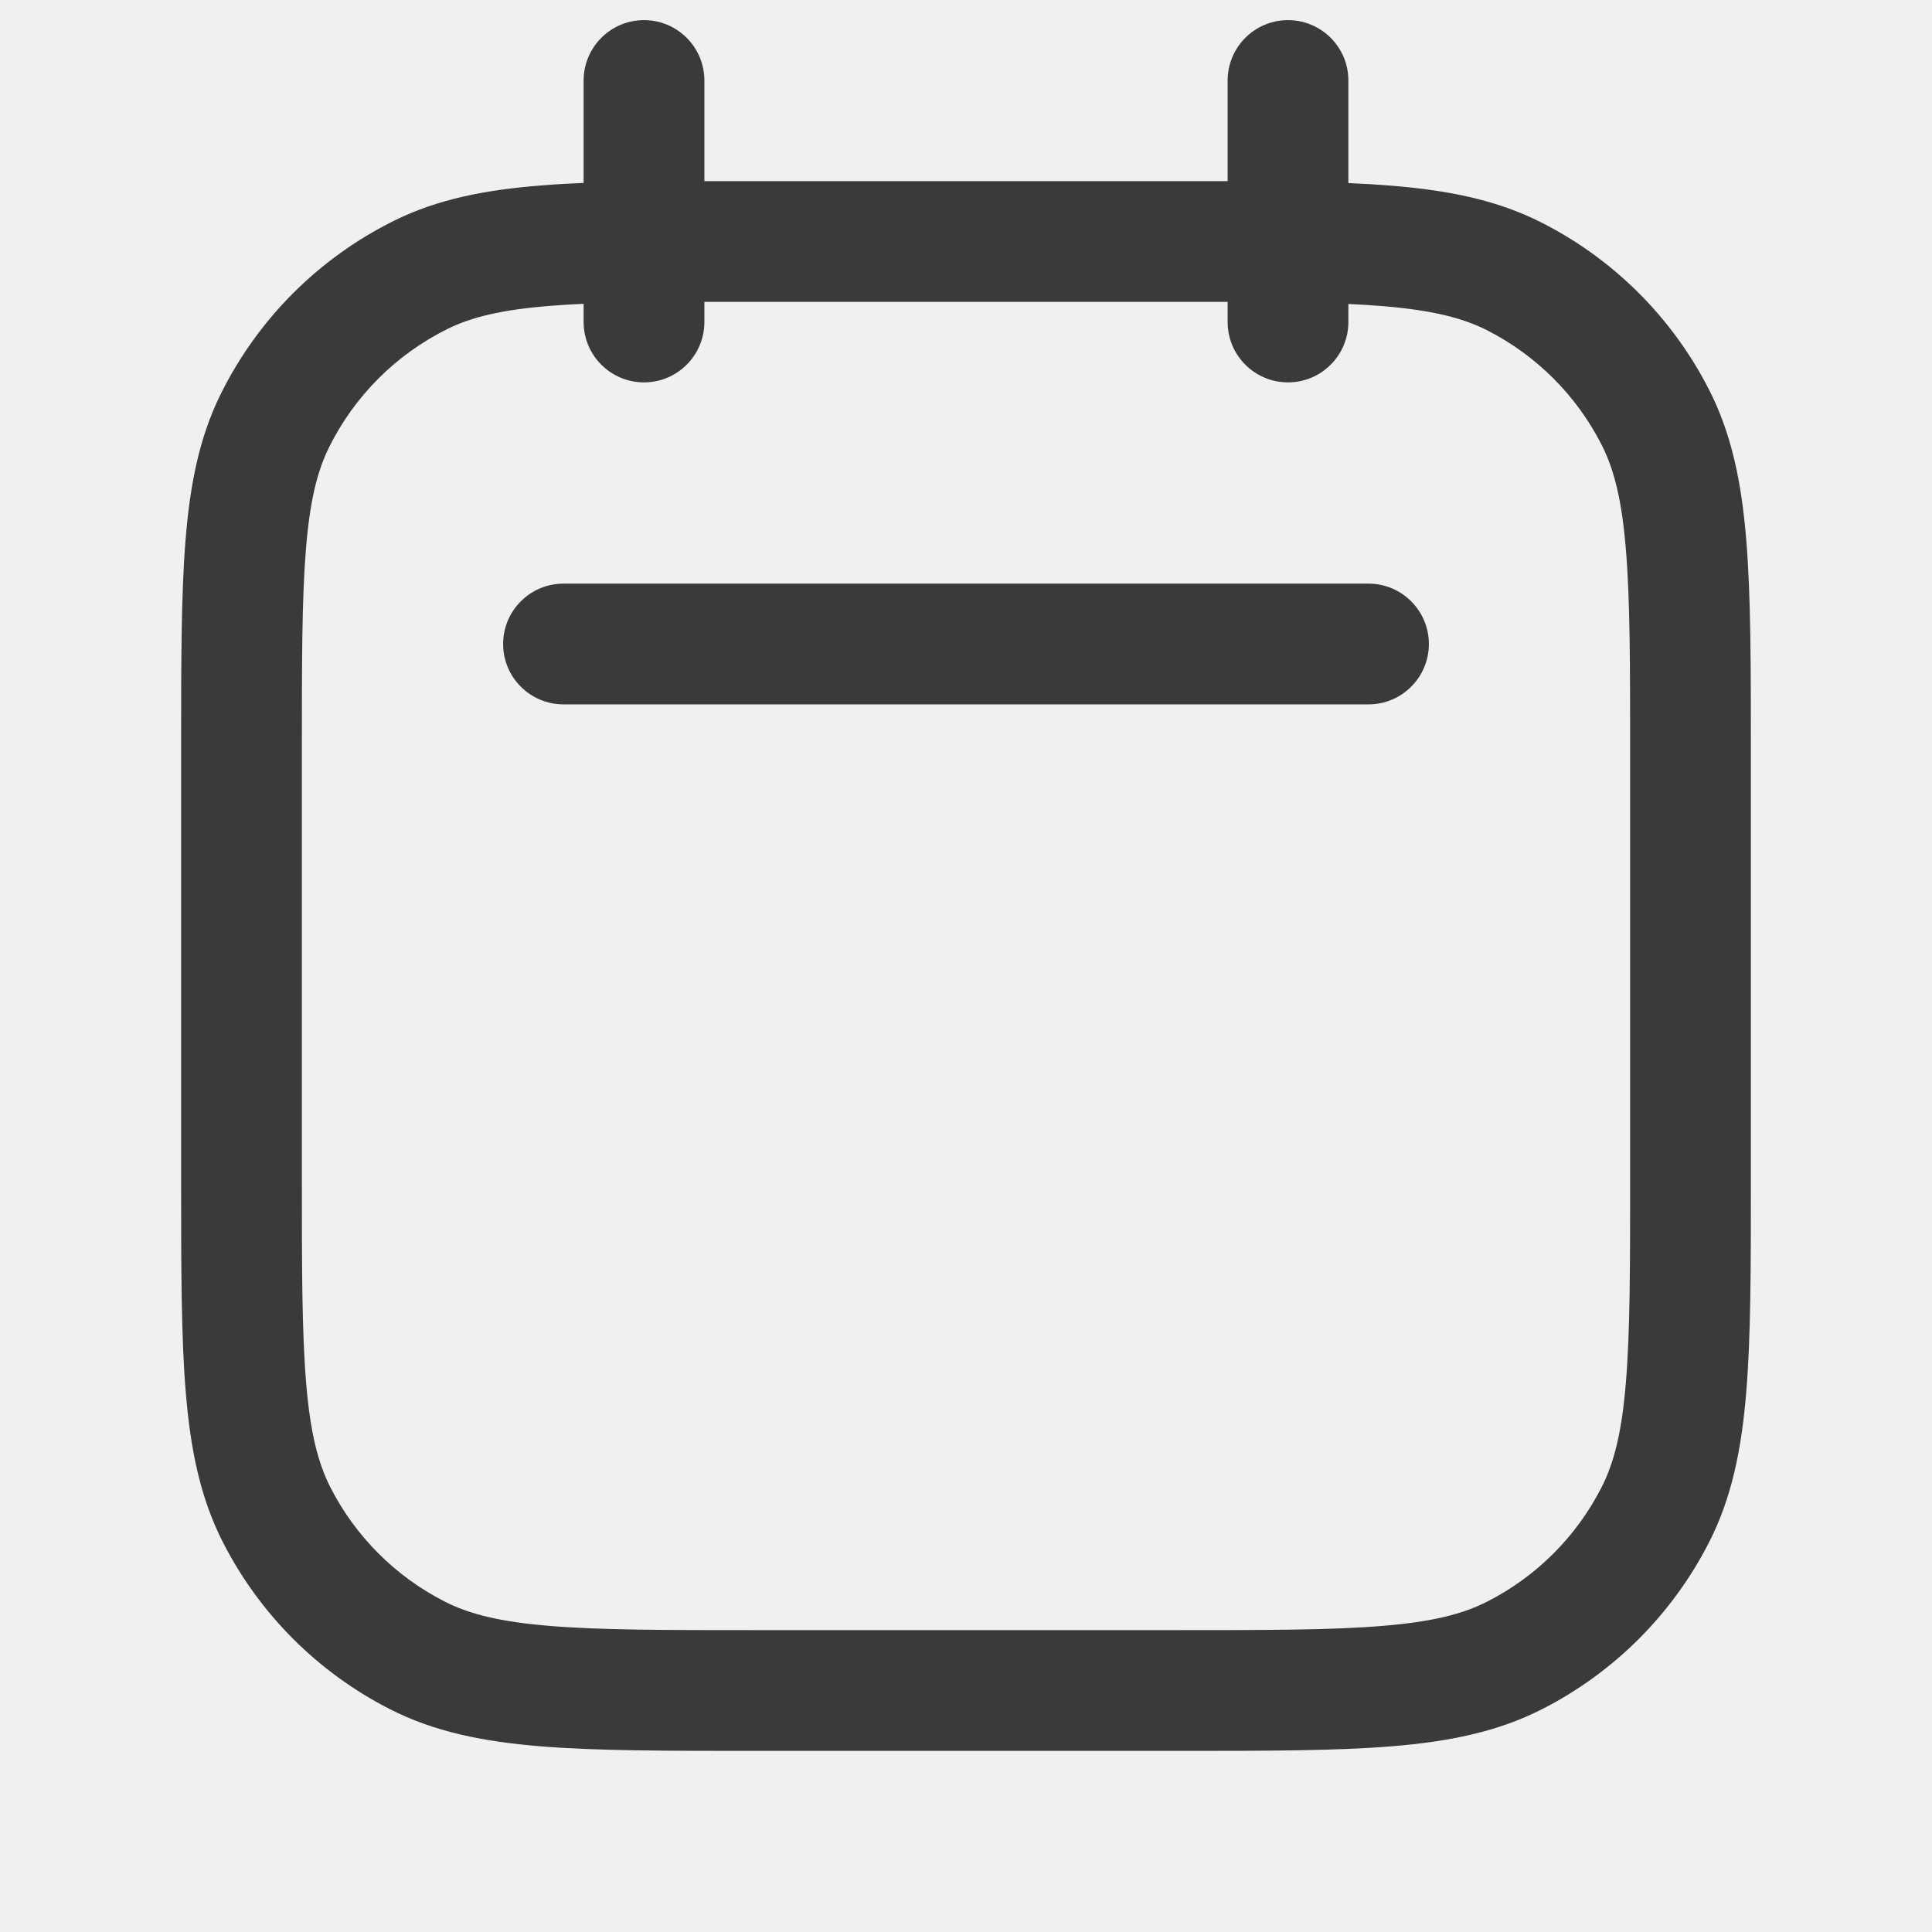
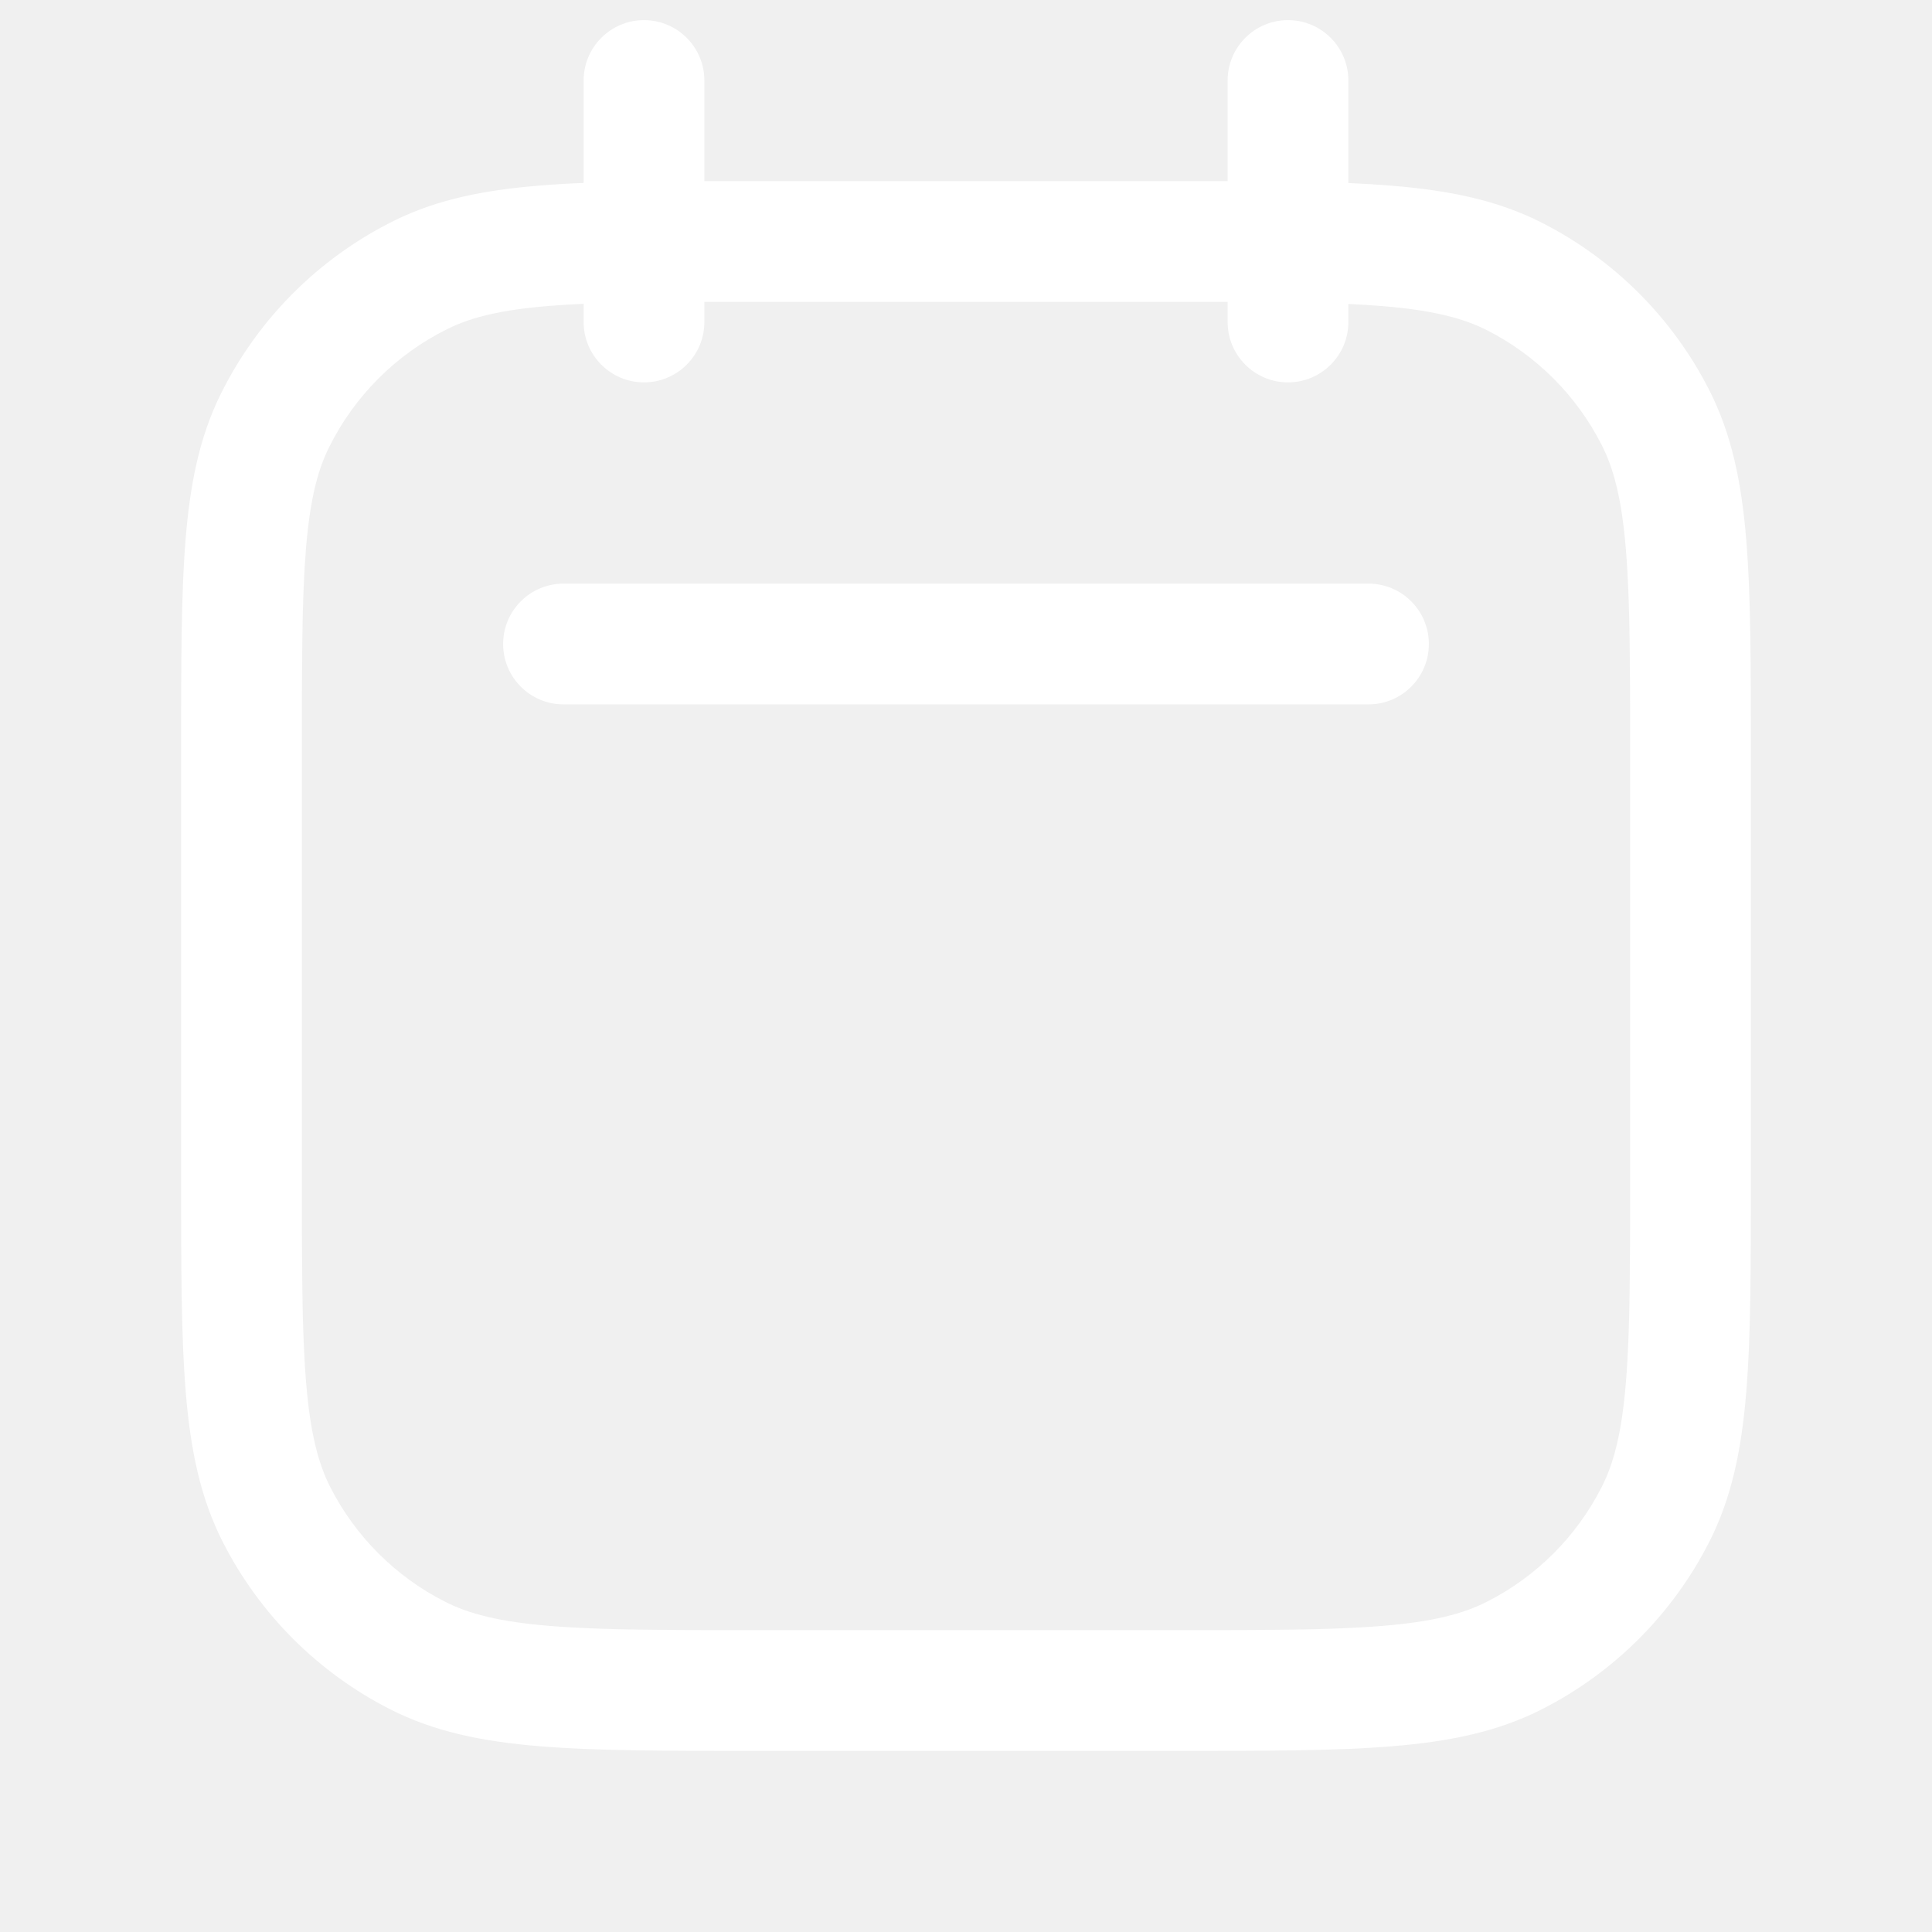
<svg xmlns="http://www.w3.org/2000/svg" width="24" height="24" viewBox="0 0 24 24" fill="none">
-   <path fill-rule="evenodd" clip-rule="evenodd" d="M7.25 3.774V4C7.25 4.414 7.586 4.75 8 4.75C8.414 4.75 8.75 4.414 8.75 4V3.75C8.934 3.75 9.128 3.75 9.333 3.75H14.6C14.829 3.75 15.046 3.75 15.25 3.75V4C15.25 4.414 15.586 4.75 16 4.75C16.414 4.75 16.75 4.414 16.75 4V3.776C16.897 3.783 17.035 3.791 17.166 3.802C17.787 3.852 18.171 3.949 18.476 4.104C19.087 4.416 19.584 4.913 19.895 5.524C20.051 5.829 20.148 6.213 20.198 6.834C20.25 7.463 20.25 8.268 20.25 9.4V14.6C20.25 15.732 20.25 16.537 20.198 17.166C20.148 17.787 20.051 18.171 19.895 18.476C19.584 19.087 19.087 19.584 18.476 19.895C18.171 20.051 17.787 20.148 17.166 20.198C16.537 20.25 15.732 20.25 14.6 20.25H9.4C8.268 20.25 7.463 20.25 6.834 20.198C6.213 20.148 5.829 20.051 5.524 19.895C4.913 19.584 4.416 19.087 4.104 18.476C3.949 18.171 3.852 17.787 3.802 17.166C3.75 16.537 3.75 15.732 3.75 14.6V9.333C3.75 8.233 3.75 7.451 3.799 6.839C3.847 6.235 3.938 5.86 4.085 5.562C4.401 4.921 4.921 4.401 5.562 4.085C5.86 3.938 6.235 3.847 6.839 3.799C6.968 3.789 7.104 3.78 7.25 3.774ZM14.651 2.25C14.859 2.25 15.058 2.25 15.25 2.25V1C15.25 0.586 15.586 0.25 16 0.25C16.414 0.25 16.75 0.586 16.75 1V2.274C16.94 2.282 17.119 2.293 17.288 2.307C18.001 2.365 18.605 2.487 19.156 2.768C20.05 3.223 20.777 3.95 21.232 4.844C21.513 5.395 21.635 5.999 21.693 6.712C21.75 7.406 21.75 8.266 21.75 9.349V9.349V9.349V9.4V14.6V14.651V14.651V14.651C21.75 15.734 21.75 16.594 21.693 17.288C21.635 18.001 21.513 18.605 21.232 19.156C20.777 20.05 20.05 20.777 19.156 21.232C18.605 21.513 18.001 21.635 17.288 21.693C16.594 21.75 15.734 21.75 14.651 21.75H14.651H14.651H14.6H9.4H9.349H9.349H9.349C8.266 21.75 7.406 21.75 6.712 21.693C5.999 21.635 5.395 21.513 4.844 21.232C3.95 20.777 3.223 20.05 2.768 19.156C2.487 18.605 2.365 18.001 2.307 17.288C2.25 16.594 2.25 15.734 2.25 14.651V14.6V9.333V9.289C2.25 8.233 2.25 7.396 2.304 6.72C2.359 6.026 2.474 5.438 2.74 4.899C3.203 3.962 3.962 3.203 4.899 2.74C5.438 2.474 6.026 2.359 6.72 2.304C6.886 2.29 7.063 2.28 7.25 2.273V1C7.25 0.586 7.586 0.25 8 0.25C8.414 0.25 8.75 0.586 8.75 1V2.25C8.923 2.25 9.103 2.25 9.289 2.25H9.289L9.333 2.25H14.6L14.651 2.25H14.651ZM17.75 8C17.75 7.586 17.414 7.25 17 7.25H7C6.586 7.25 6.25 7.586 6.25 8C6.25 8.414 6.586 8.75 7 8.75H17C17.414 8.75 17.75 8.414 17.75 8Z" fill="#3A3A3A" />
+   <path fill-rule="evenodd" clip-rule="evenodd" d="M7.25 3.774V4C7.25 4.414 7.586 4.75 8 4.75C8.414 4.75 8.75 4.414 8.75 4V3.75C8.934 3.75 9.128 3.75 9.333 3.75H14.6C14.829 3.75 15.046 3.75 15.25 3.75V4C15.25 4.414 15.586 4.75 16 4.75C16.414 4.75 16.75 4.414 16.75 4V3.776C16.897 3.783 17.035 3.791 17.166 3.802C17.787 3.852 18.171 3.949 18.476 4.104C19.087 4.416 19.584 4.913 19.895 5.524C20.051 5.829 20.148 6.213 20.198 6.834C20.25 7.463 20.25 8.268 20.25 9.4V14.6C20.25 15.732 20.25 16.537 20.198 17.166C20.148 17.787 20.051 18.171 19.895 18.476C19.584 19.087 19.087 19.584 18.476 19.895C18.171 20.051 17.787 20.148 17.166 20.198C16.537 20.25 15.732 20.25 14.6 20.25H9.4C8.268 20.25 7.463 20.25 6.834 20.198C6.213 20.148 5.829 20.051 5.524 19.895C4.913 19.584 4.416 19.087 4.104 18.476C3.949 18.171 3.852 17.787 3.802 17.166C3.75 16.537 3.75 15.732 3.75 14.6V9.333C3.75 8.233 3.75 7.451 3.799 6.839C3.847 6.235 3.938 5.86 4.085 5.562C4.401 4.921 4.921 4.401 5.562 4.085C5.86 3.938 6.235 3.847 6.839 3.799C6.968 3.789 7.104 3.78 7.25 3.774ZM14.651 2.25C14.859 2.25 15.058 2.25 15.25 2.25V1C15.25 0.586 15.586 0.25 16 0.25C16.414 0.25 16.75 0.586 16.75 1V2.274C16.94 2.282 17.119 2.293 17.288 2.307C18.001 2.365 18.605 2.487 19.156 2.768C20.05 3.223 20.777 3.95 21.232 4.844C21.513 5.395 21.635 5.999 21.693 6.712C21.75 7.406 21.75 8.266 21.75 9.349V9.349V9.349V9.4V14.6V14.651V14.651V14.651C21.75 15.734 21.75 16.594 21.693 17.288C21.635 18.001 21.513 18.605 21.232 19.156C20.777 20.05 20.05 20.777 19.156 21.232C18.605 21.513 18.001 21.635 17.288 21.693C16.594 21.75 15.734 21.75 14.651 21.75H14.651H14.651H14.6H9.4H9.349H9.349H9.349C8.266 21.75 7.406 21.75 6.712 21.693C5.999 21.635 5.395 21.513 4.844 21.232C3.95 20.777 3.223 20.05 2.768 19.156C2.487 18.605 2.365 18.001 2.307 17.288C2.25 16.594 2.25 15.734 2.25 14.651V14.6V9.333V9.289C2.25 8.233 2.25 7.396 2.304 6.72C2.359 6.026 2.474 5.438 2.74 4.899C3.203 3.962 3.962 3.203 4.899 2.74C5.438 2.474 6.026 2.359 6.72 2.304C6.886 2.29 7.063 2.28 7.25 2.273V1C7.25 0.586 7.586 0.25 8 0.25C8.414 0.25 8.75 0.586 8.75 1V2.25C8.923 2.25 9.103 2.25 9.289 2.25H9.289L9.333 2.25H14.6L14.651 2.25H14.651ZM17.75 8C17.75 7.586 17.414 7.25 17 7.25H7C6.586 7.25 6.25 7.586 6.25 8C6.25 8.414 6.586 8.75 7 8.75H17C17.414 8.75 17.75 8.414 17.75 8Z" fill="#ffffff" />
</svg>
